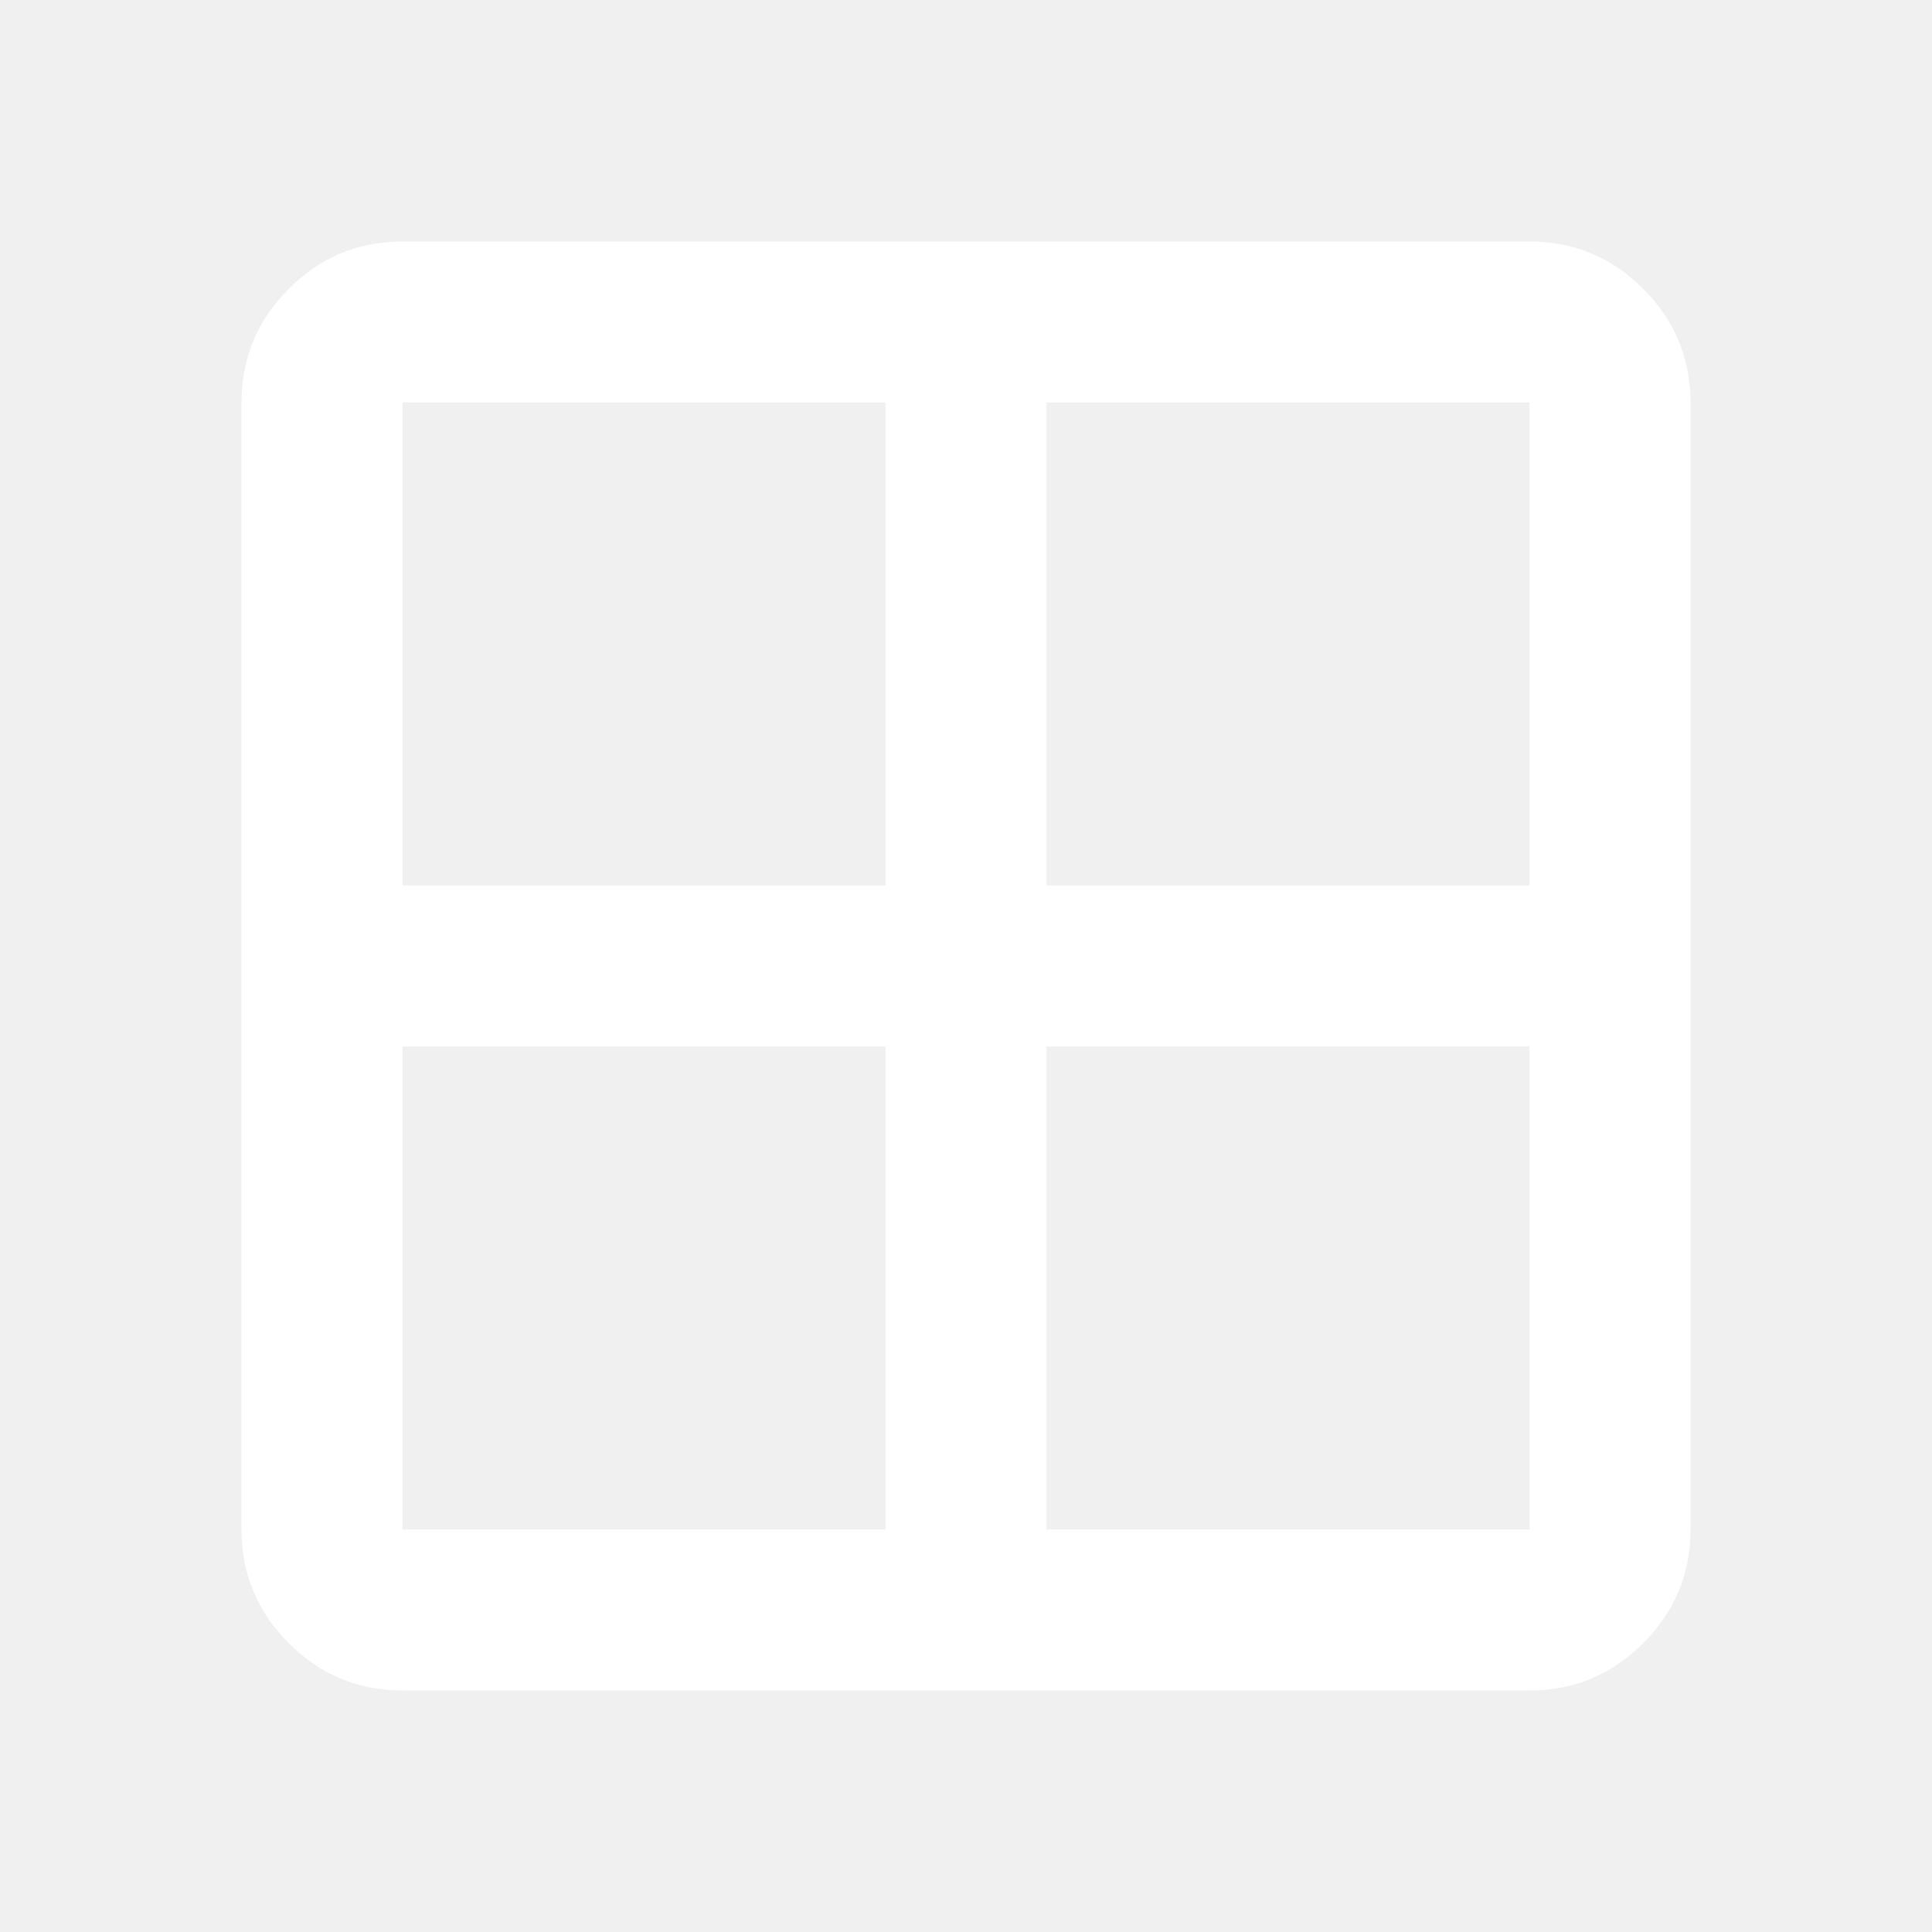
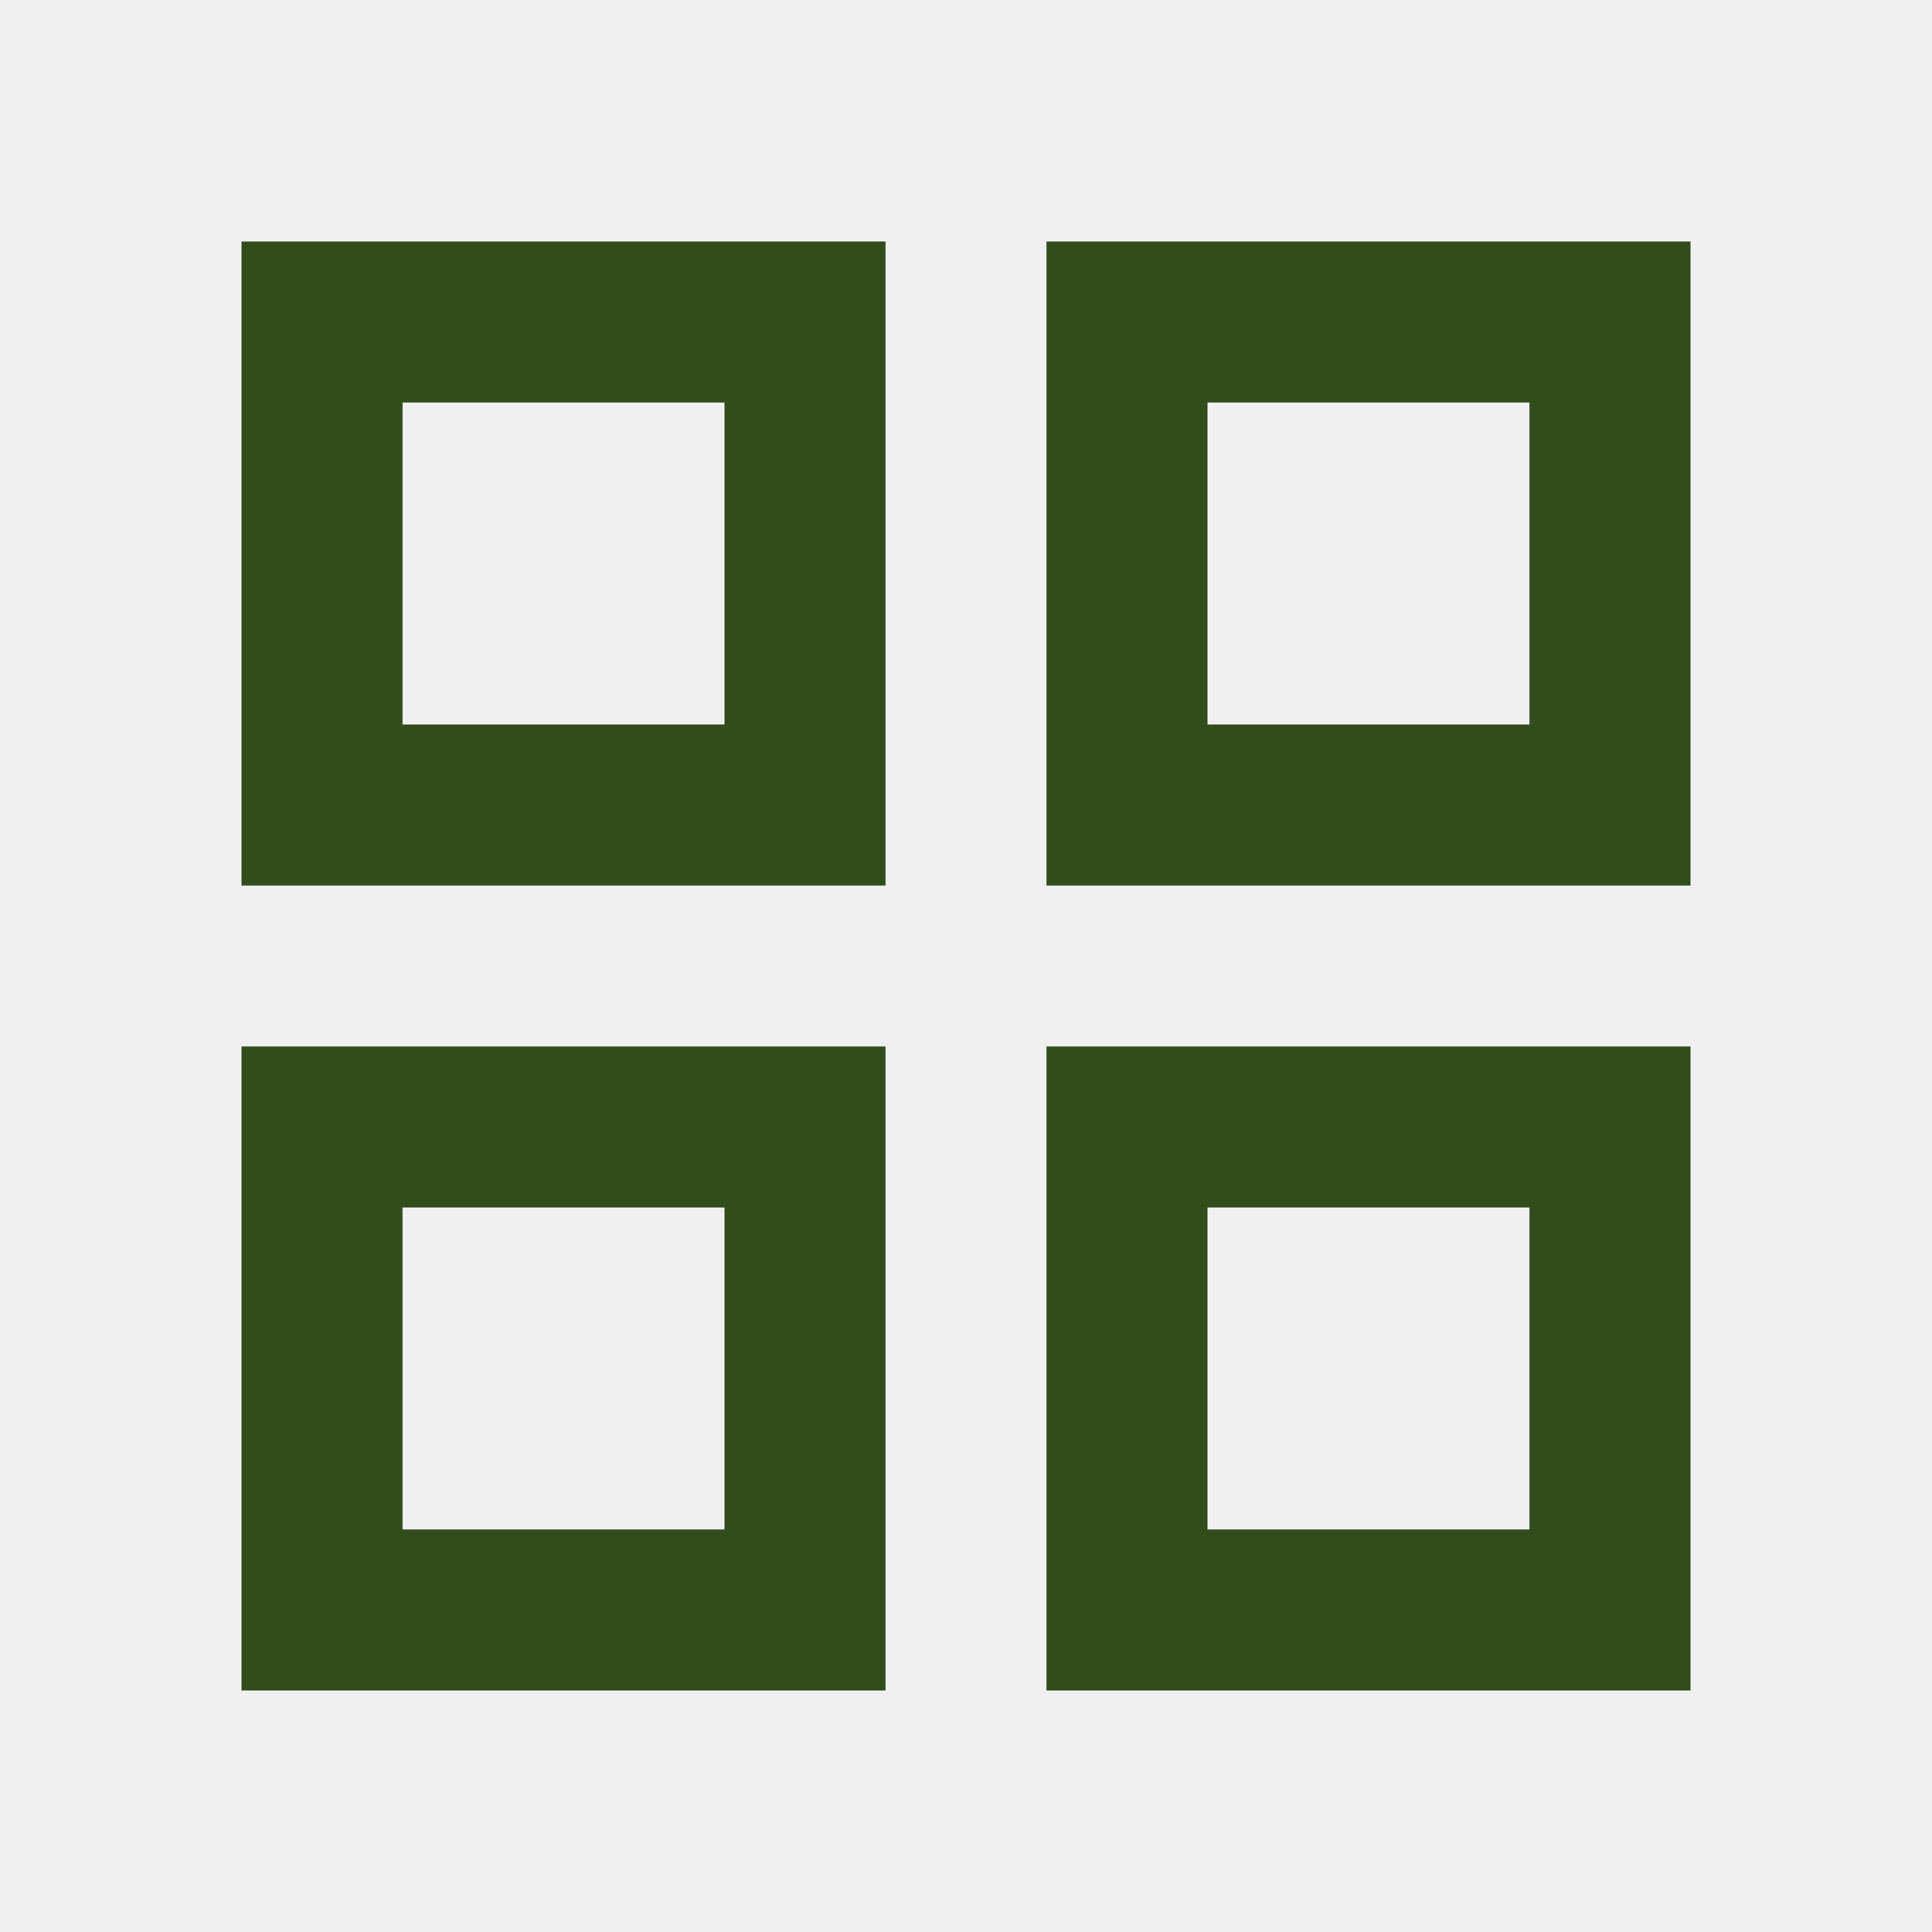
- <svg xmlns="http://www.w3.org/2000/svg" height="24px" viewBox="0 -960 960 960" width="24px" fill="#FFFFFF">
-   <path d="M200-120q-33 0-56.5-23.5T120-200v-560q0-33 23.5-56.5T200-840h560q33 0 56.5 23.5T840-760v560q0 33-23.5 56.5T760-120H200Zm320-320v240h240v-240H520Zm0-80h240v-240H520v240Zm-80 0v-240H200v240h240Zm0 80H200v240h240v-240Z" />
+ <svg xmlns="http://www.w3.org/2000/svg" height="24px" viewBox="0 -960 960 960" width="24px" fill="#314D1C">
+   <path d="M120-520v-320h320v320H120Zm0 400v-320h320v320H120Zm400-400v-320h320v320H520Zm0 400v-320h320v320H520ZM200-600h160v-160H200v160Zm400 0h160v-160H600v160Zm0 400h160v-160H600v160Zm-400 0h160v-160H200v160Zm400-400Zm0 240Zm-240 0Zm0-240Z" />
</svg>
